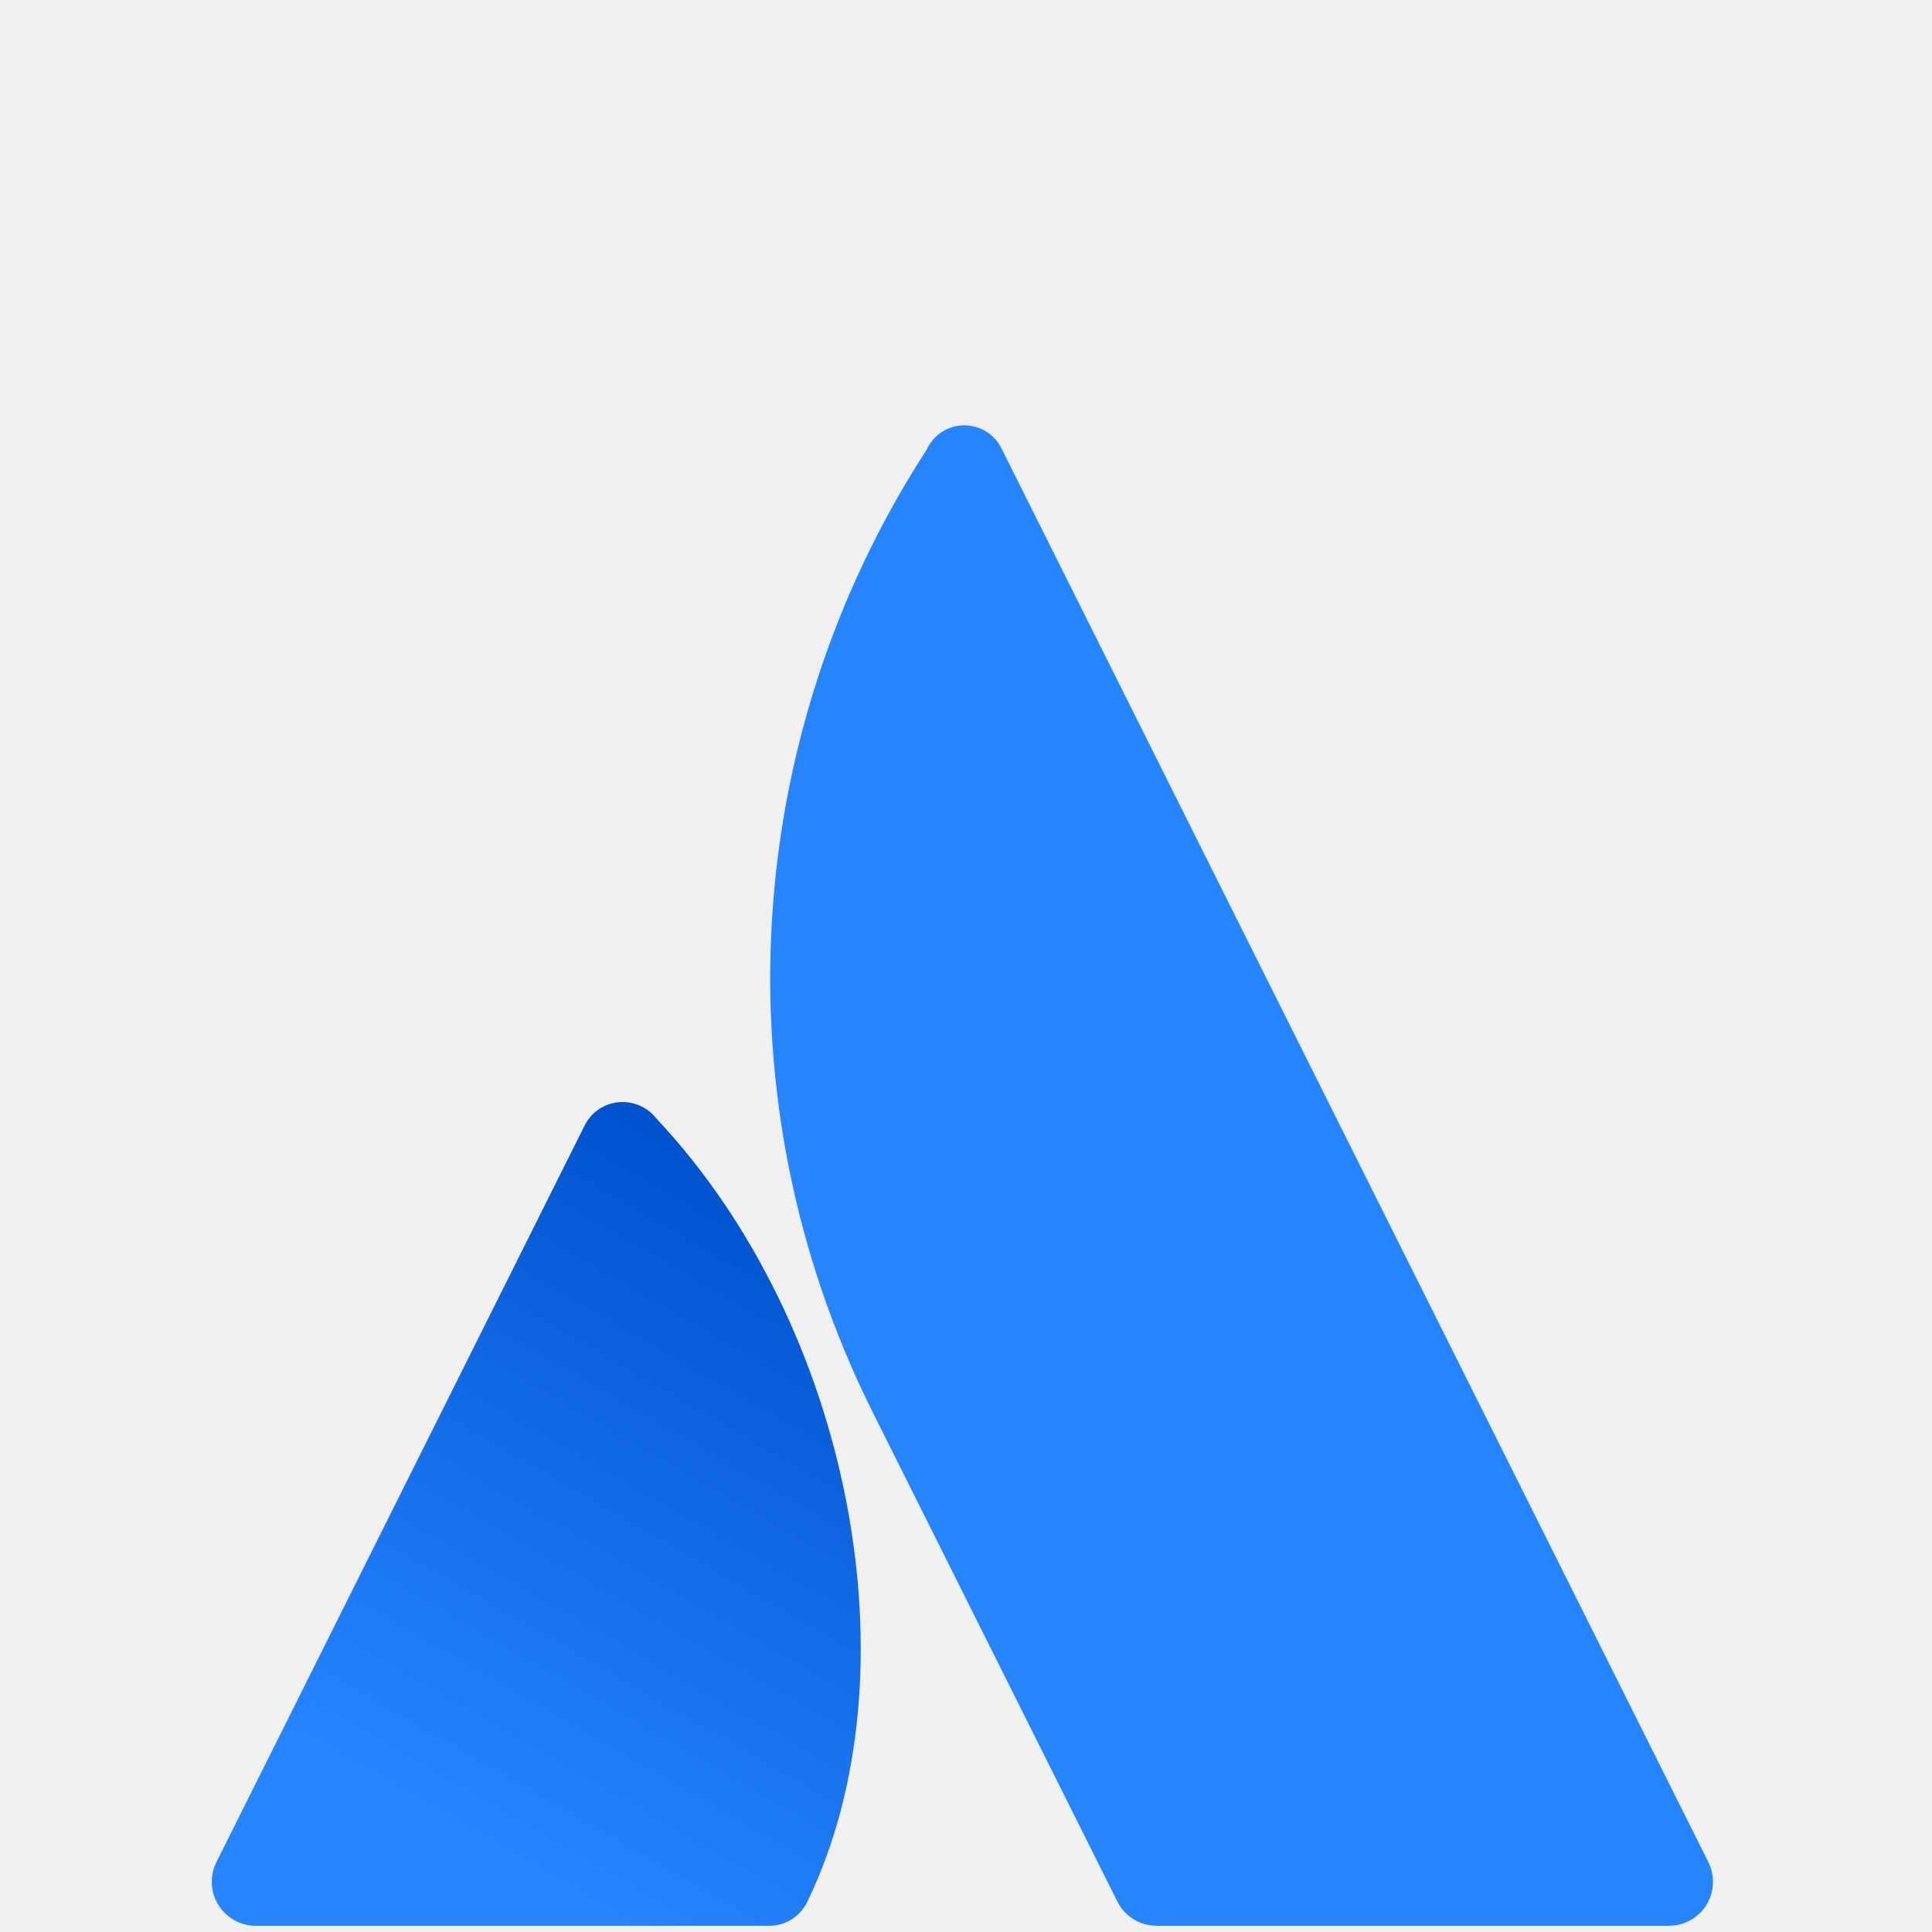
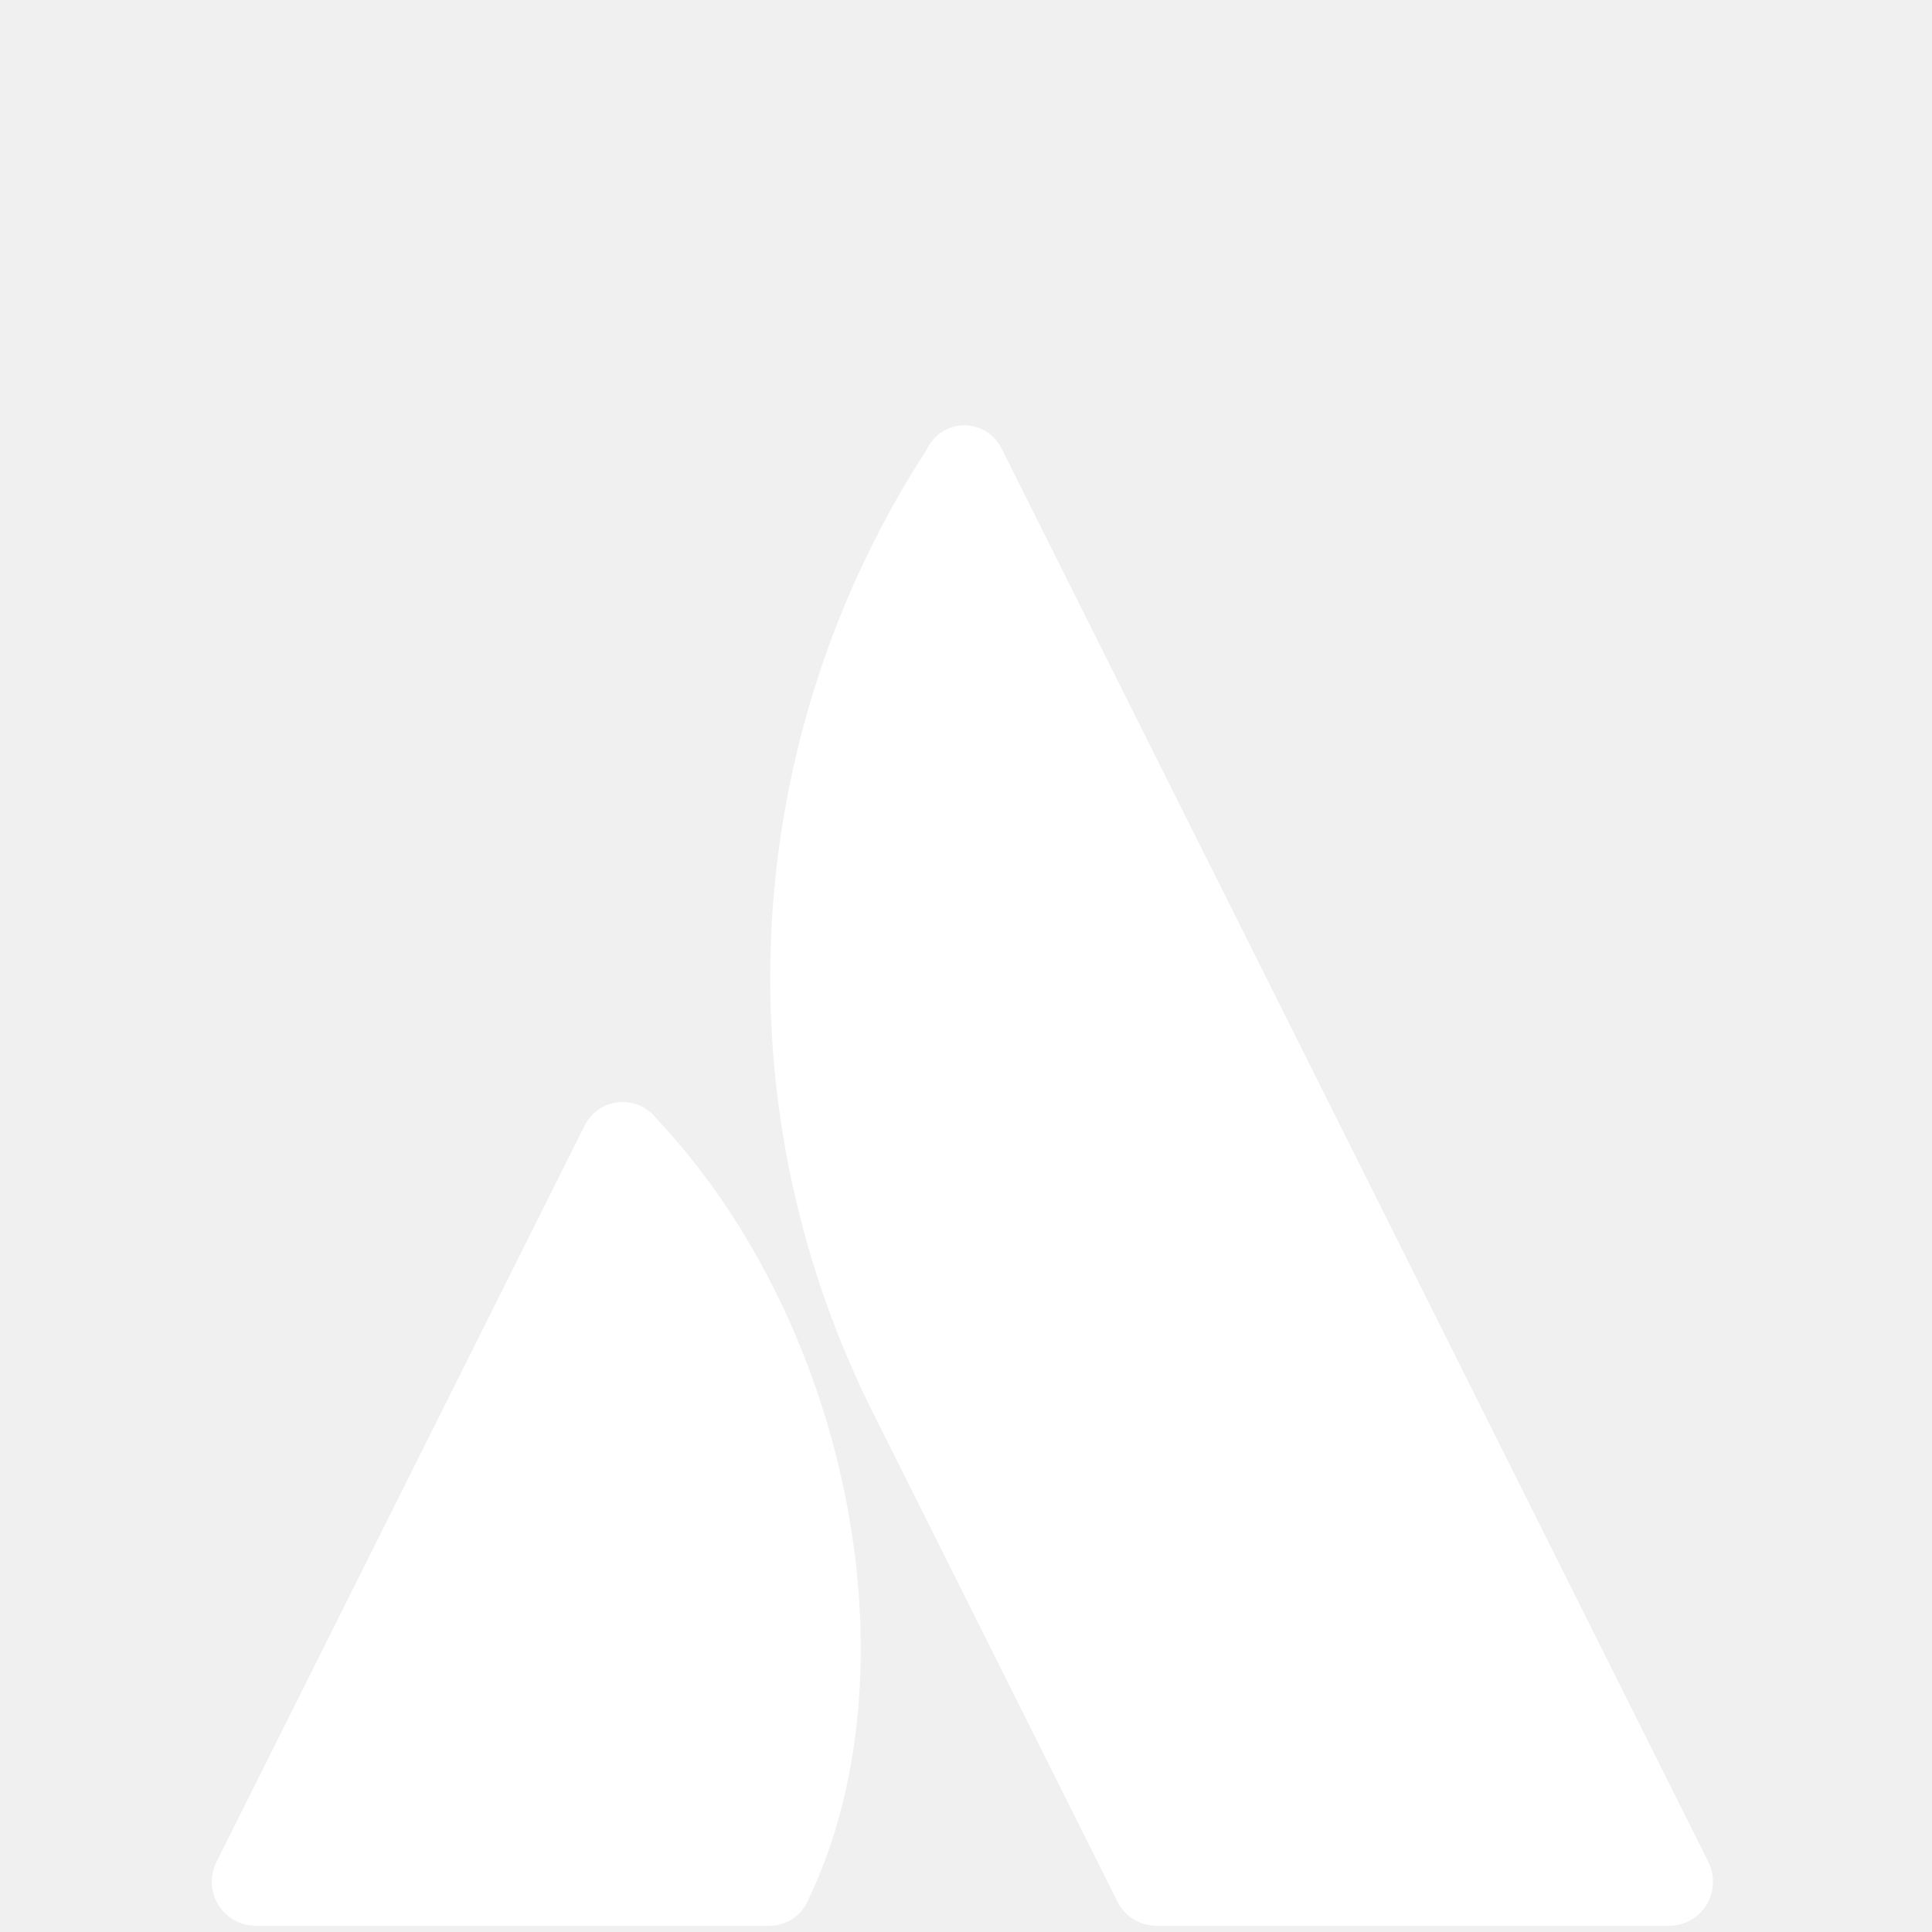
<svg xmlns="http://www.w3.org/2000/svg" viewBox="0.291 -41.138 145.221 186.738" width="32" height="32">
-   <linearGradient id="a" gradientTransform="matrix(1 0 0 -1 0 228)" gradientUnits="userSpaceOnUse" x1="62.57" x2="25.03" y1="150.13" y2="85.11">
-     <stop offset="0" stop-color="#0052cc" />
-     <stop offset=".92" stop-color="#2684ff" />
-   </linearGradient>
-   <path d="M43 67a4.14 4.14 0 0 0-5.79-.78A4.29 4.29 0 0 0 36 67.73L.45 138.85a4.25 4.25 0 0 0 1.9 5.7 4.18 4.18 0 0 0 1.9.45h49.53a4.08 4.08 0 0 0 3.8-2.35C68.27 120.57 61.79 87 43 67z" fill="url(#a)" />
-   <path d="M69.13 2.28a93.82 93.82 0 0 0-5.48 92.61l23.88 47.76a4.25 4.25 0 0 0 3.8 2.35h49.52a4.24 4.24 0 0 0 4.25-4.25 4.31 4.31 0 0 0-.44-1.9L76.36 2.26a4 4 0 0 0-7.23 0z" fill="#2684ff" />
+   <path d="M43 67a4.14 4.14 0 0 0-5.79-.78A4.29 4.29 0 0 0 36 67.73L.45 138.85a4.25 4.25 0 0 0 1.9 5.7 4.18 4.18 0 0 0 1.9.45h49.53a4.08 4.08 0 0 0 3.8-2.35C68.27 120.57 61.79 87 43 67z" fill="#fff" />
+   <path d="M69.13 2.28a93.82 93.82 0 0 0-5.48 92.61l23.88 47.76a4.25 4.25 0 0 0 3.8 2.35h49.52a4.24 4.24 0 0 0 4.25-4.25 4.31 4.31 0 0 0-.44-1.9L76.36 2.26a4 4 0 0 0-7.23 0z" fill="#fff" />
</svg>
